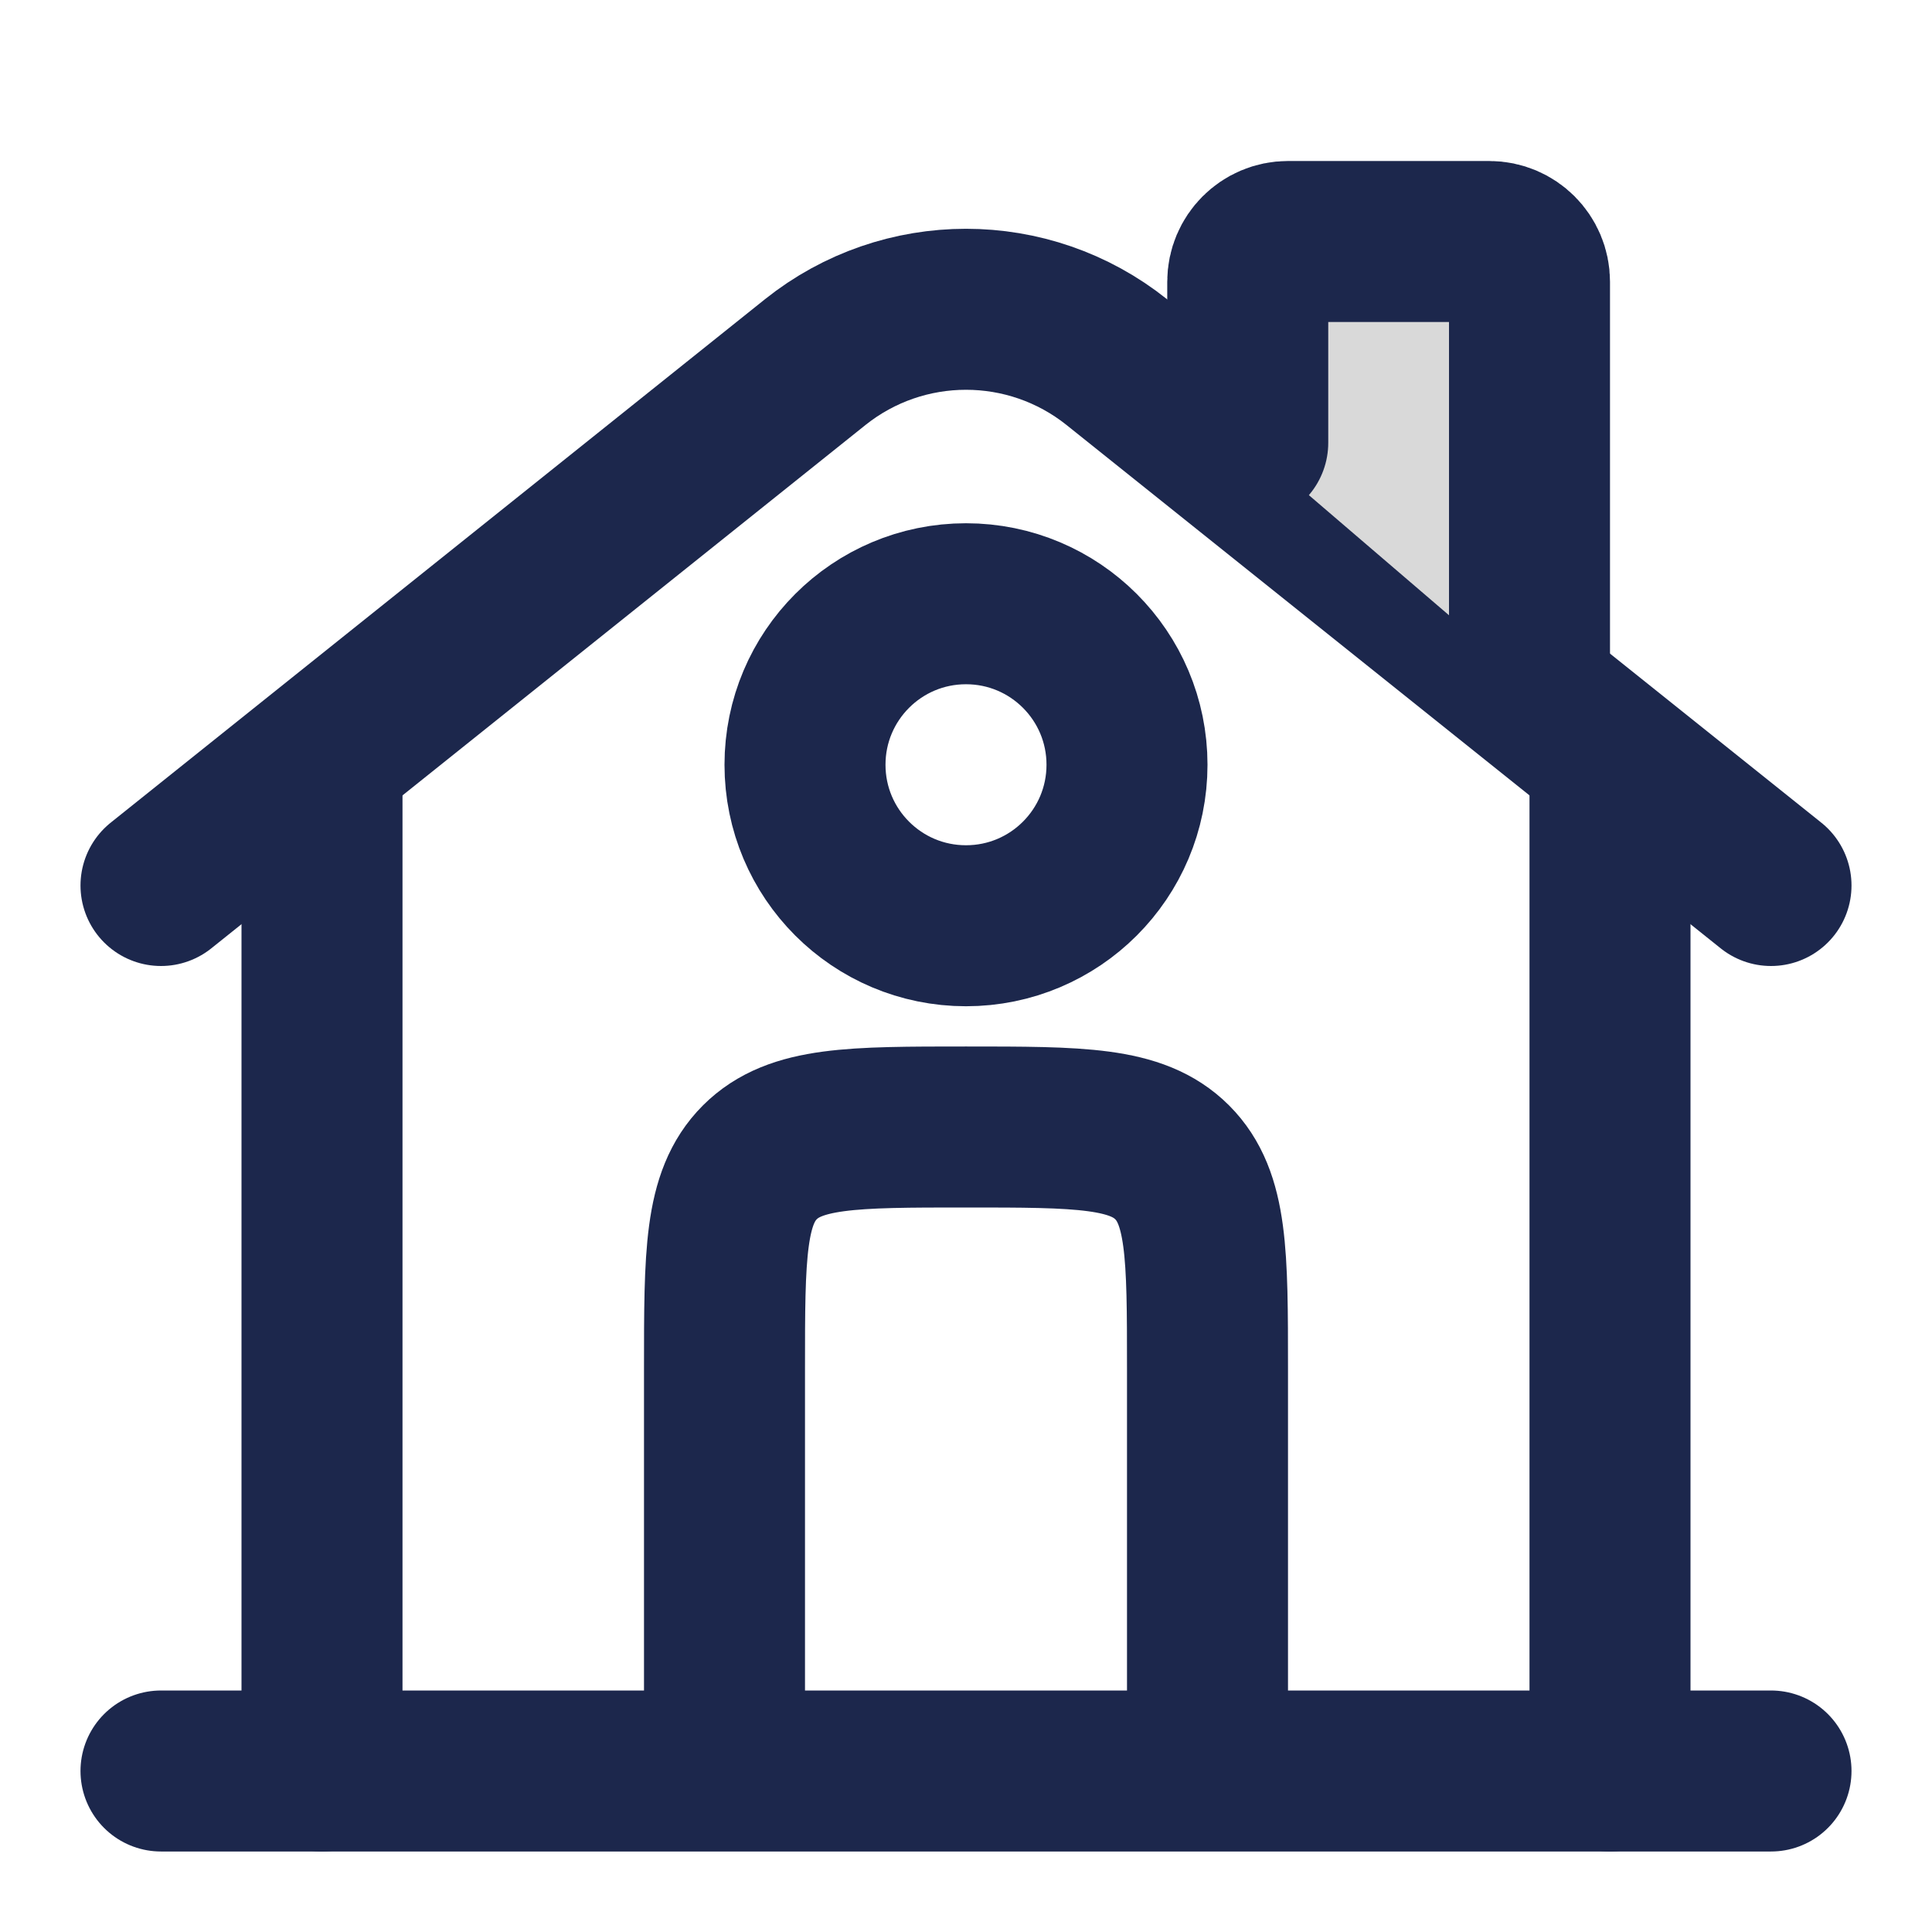
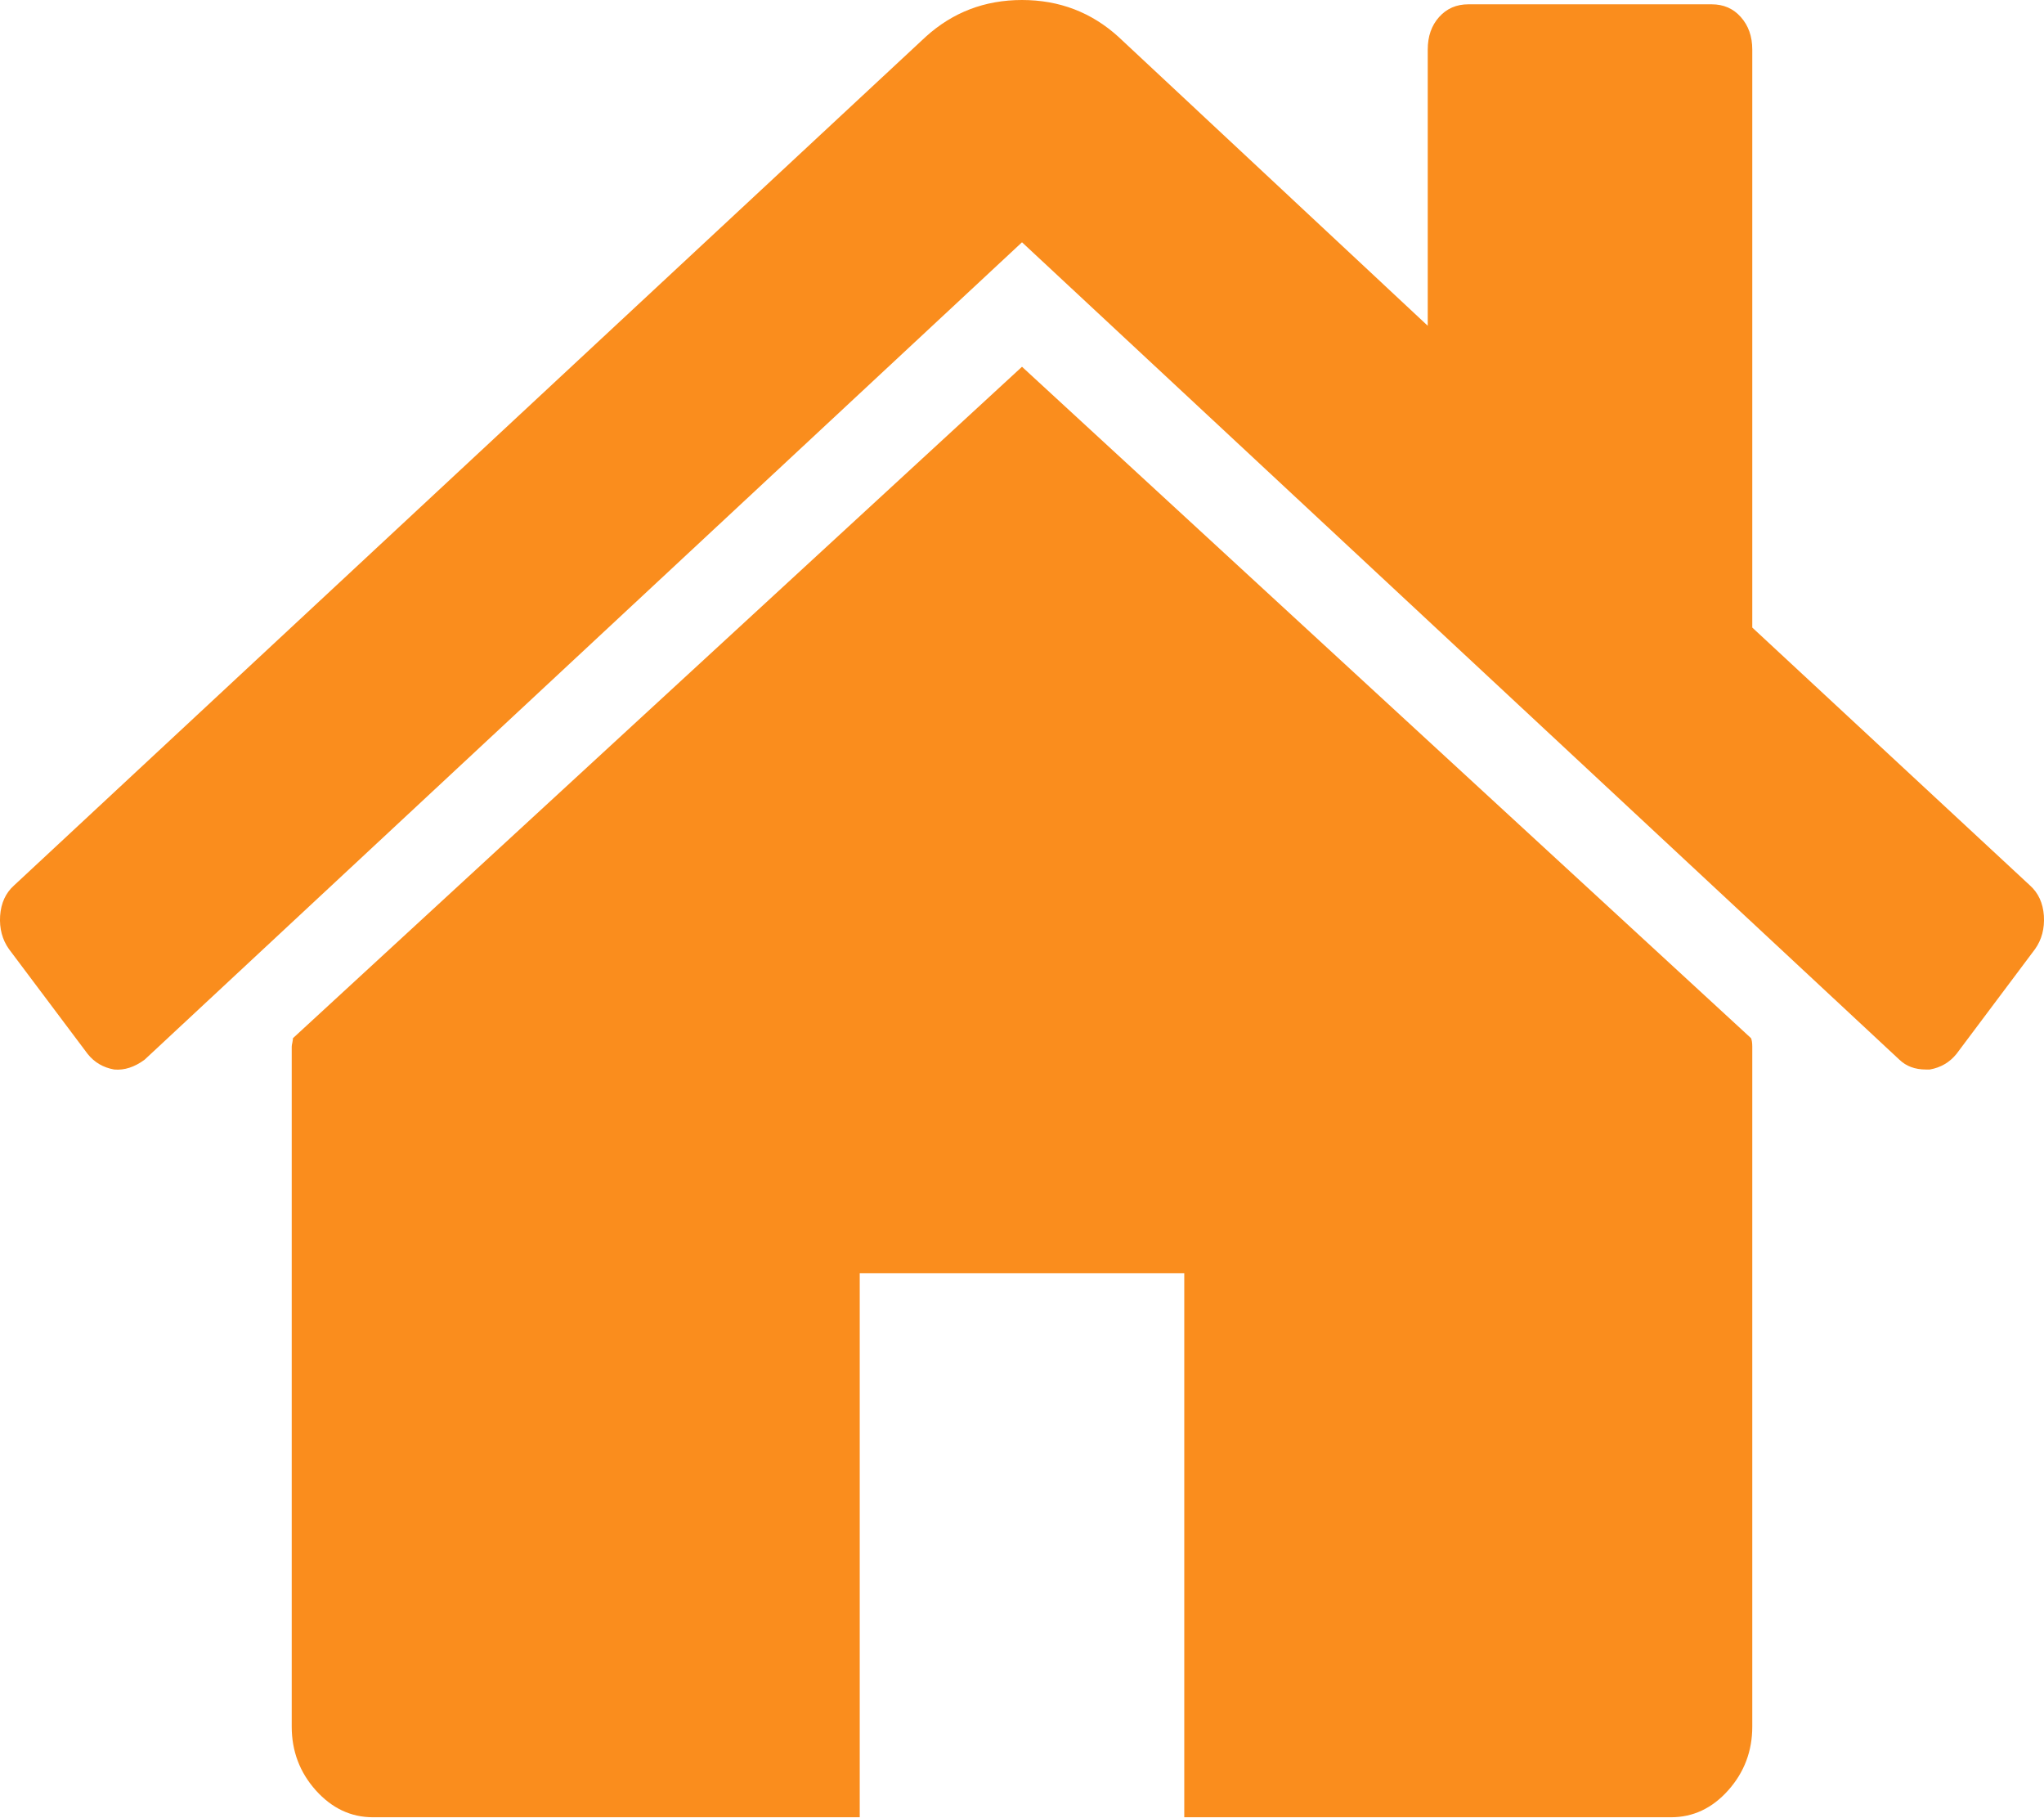
- <svg xmlns="http://www.w3.org/2000/svg" width="24" height="24" viewBox="0 0 24 24" fill="none">
-   <path d="M22 22H2" stroke="#1C274C" stroke-width="2" stroke-linecap="round" />
-   <path d="M2 11L10.126 4.499C11.222 3.623 12.778 3.623 13.874 4.499L22 11" stroke="#1C274C" stroke-width="2" stroke-linecap="round" />
-   <path d="M15.5 5.5V3.5C15.5 3.224 15.724 3 16 3H18.5C18.776 3 19 3.224 19 3.5V8.5" fill="#D9D9D9" />
-   <path d="M15.5 5.5V3.5C15.5 3.224 15.724 3 16 3H18.5C18.776 3 19 3.224 19 3.5V8.5" stroke="#1C274C" stroke-width="2" stroke-linecap="round" />
-   <path d="M4 22V9.5" stroke="#1C274C" stroke-width="2" stroke-linecap="round" />
-   <path d="M20 22V9.5" stroke="#1C274C" stroke-width="2" stroke-linecap="round" />
-   <path d="M15 22V17C15 15.586 15 14.879 14.561 14.439C14.121 14 13.414 14 12 14C10.586 14 9.879 14 9.439 14.439C9 14.879 9 15.586 9 17V22" stroke="#1C274C" stroke-width="2" />
-   <path d="M14 9.5C14 10.605 13.105 11.5 12 11.5C10.895 11.5 10 10.605 10 9.5C10 8.395 10.895 7.5 12 7.5C13.105 7.5 14 8.395 14 9.5Z" stroke="#1C274C" stroke-width="2" />
+ <svg xmlns="http://www.w3.org/2000/svg" width="18" height="16" viewBox="0 0 18 16" fill="none">
+   <path d="M9 3.229L2.58 9.14C2.58 9.148 2.578 9.161 2.575 9.177C2.571 9.194 2.569 9.206 2.569 9.215V15.201C2.569 15.417 2.64 15.604 2.781 15.762C2.923 15.92 3.09 15.999 3.284 15.999H7.571V11.21H10.429V15.999H14.716C14.91 15.999 15.078 15.92 15.219 15.762C15.36 15.604 15.431 15.417 15.431 15.201V9.215C15.431 9.181 15.427 9.156 15.42 9.14L9 3.229Z" fill="#FA8D1D" />
+   <path d="M17.876 7.795L15.431 5.525V0.437C15.431 0.32 15.397 0.225 15.33 0.15C15.264 0.075 15.178 0.038 15.074 0.038H12.93C12.826 0.038 12.74 0.075 12.673 0.15C12.606 0.225 12.573 0.32 12.573 0.437V2.868L9.849 0.324C9.611 0.108 9.328 0 9 0C8.673 0 8.39 0.108 8.152 0.324L0.124 7.795C0.05 7.861 0.009 7.95 0.001 8.063C-0.006 8.175 0.02 8.273 0.079 8.356L0.772 9.279C0.831 9.353 0.909 9.399 1.006 9.416C1.095 9.424 1.185 9.395 1.274 9.329L9 2.133L16.726 9.329C16.786 9.387 16.864 9.416 16.96 9.416H16.994C17.091 9.399 17.169 9.353 17.229 9.279L17.921 8.356C17.98 8.273 18.006 8.175 17.999 8.062C17.991 7.95 17.95 7.861 17.876 7.795Z" fill="#FA8D1D" />
</svg>
